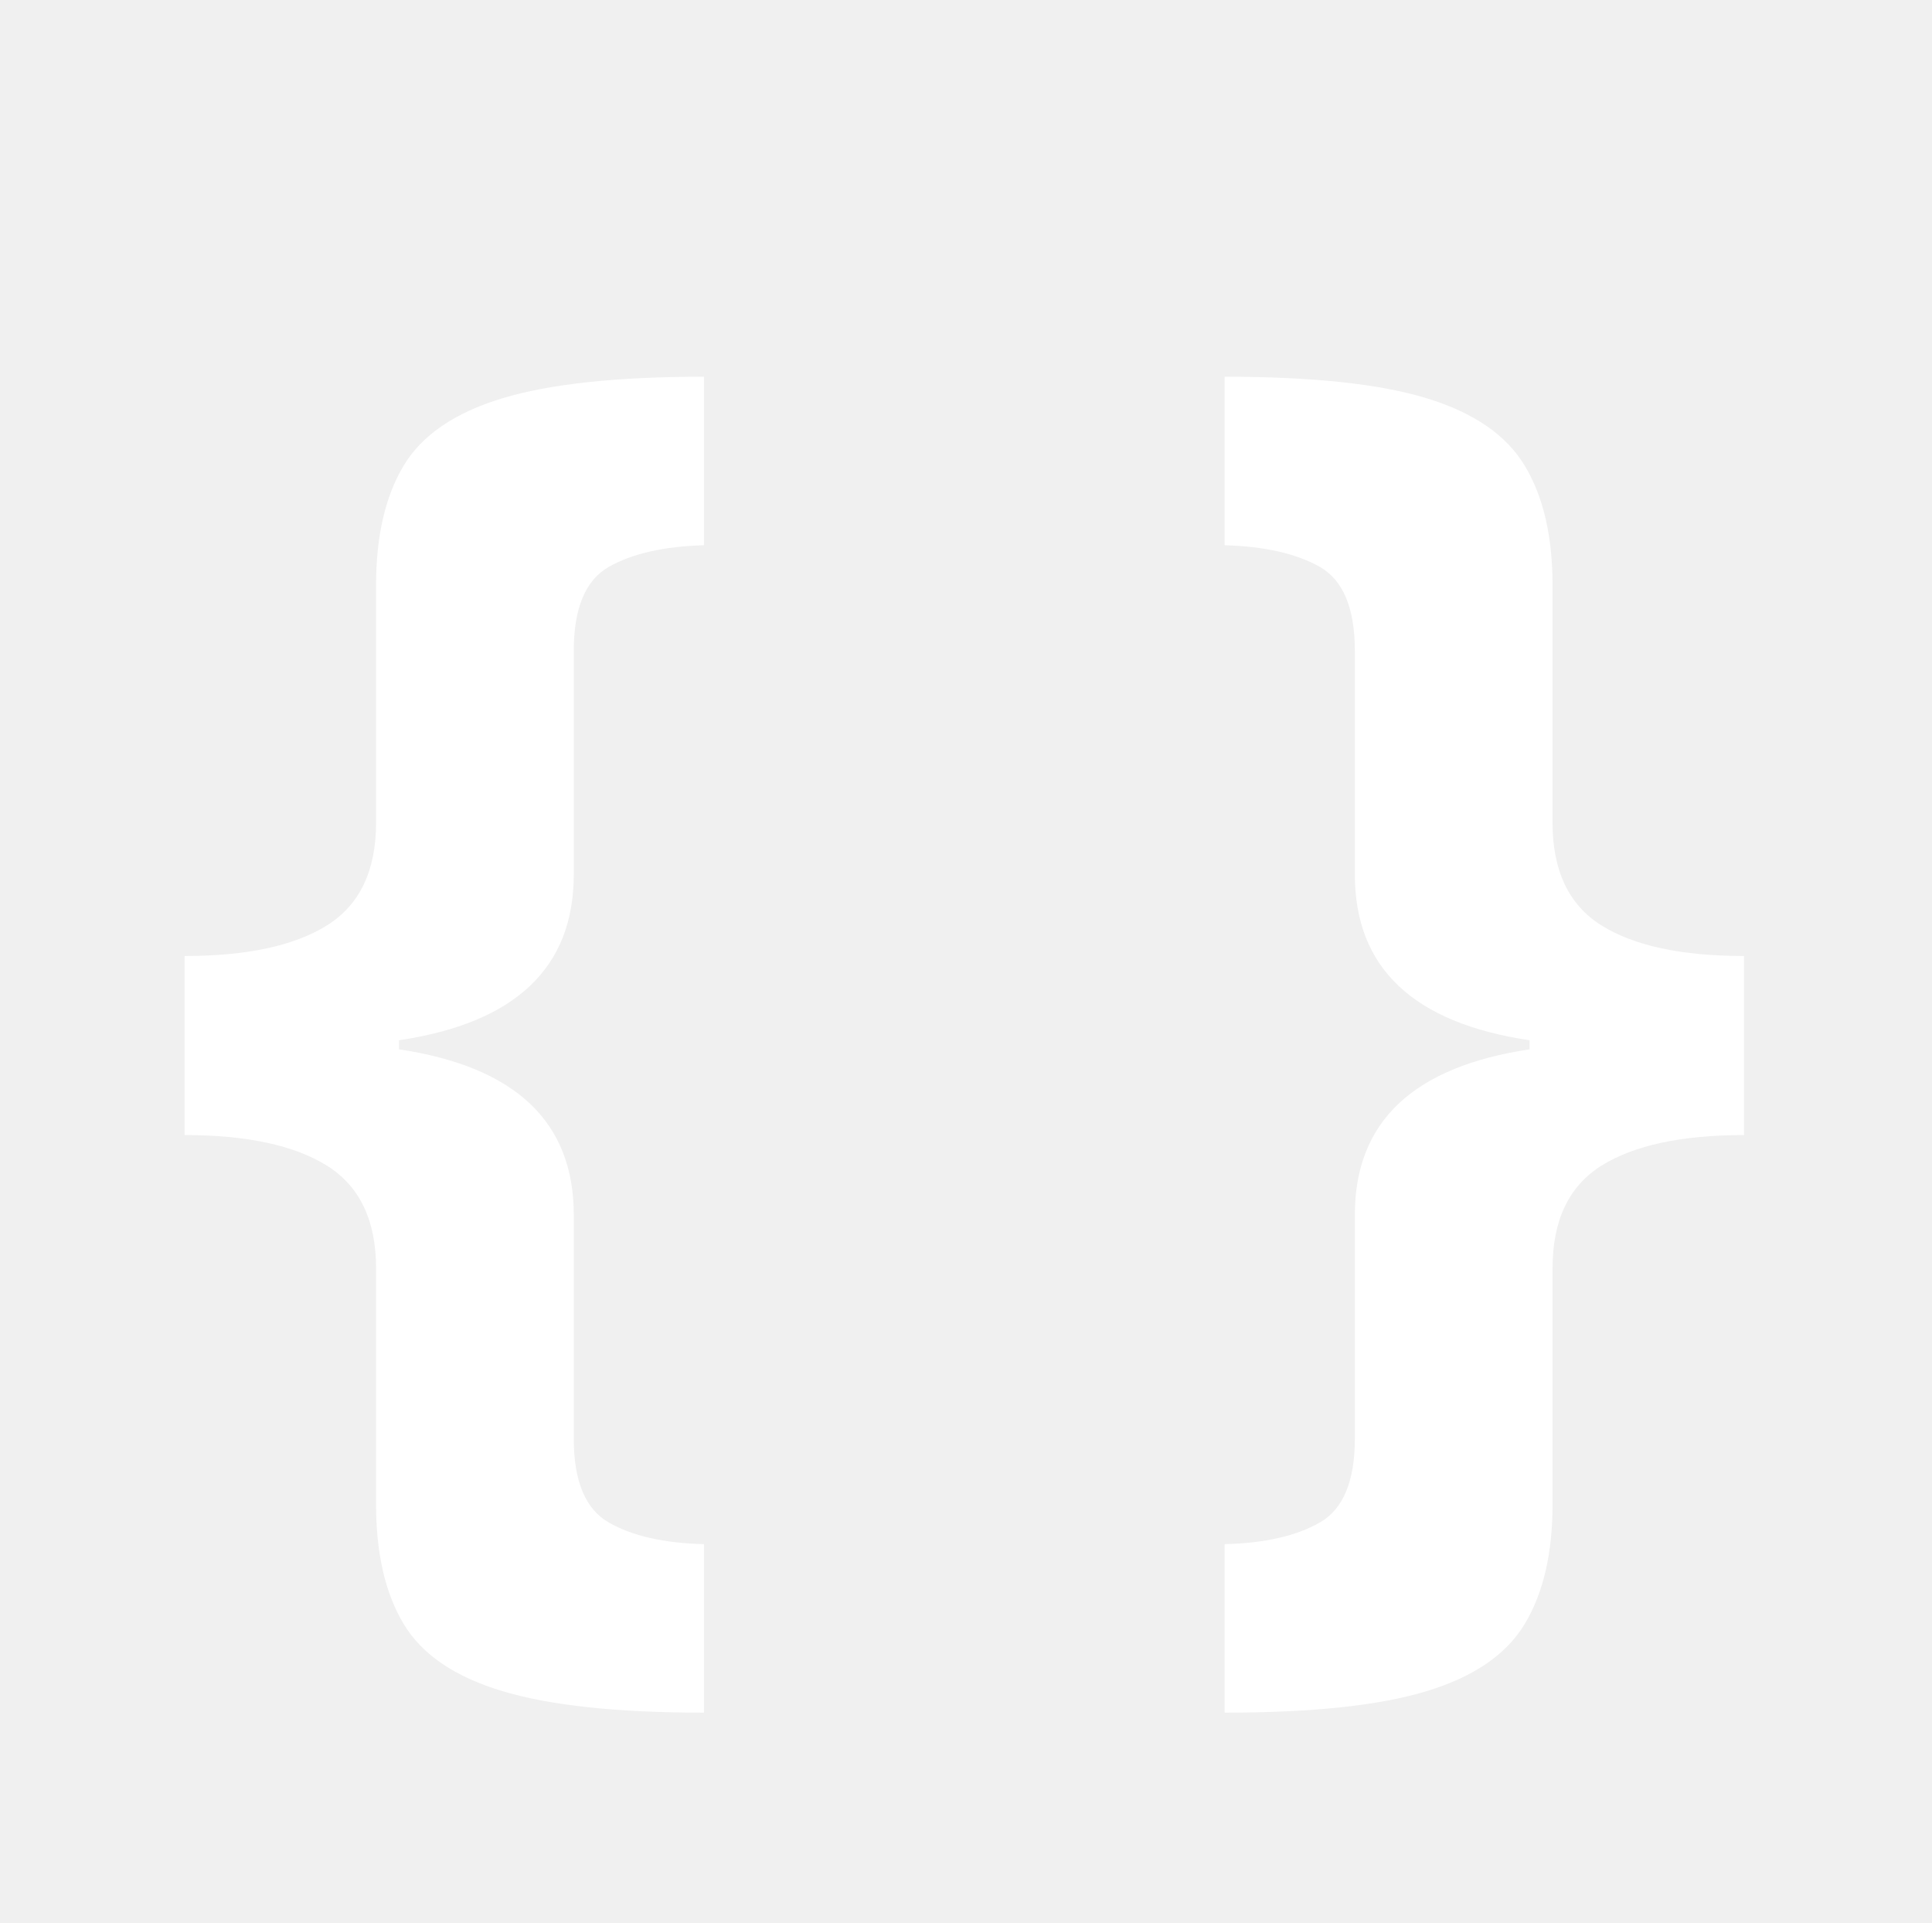
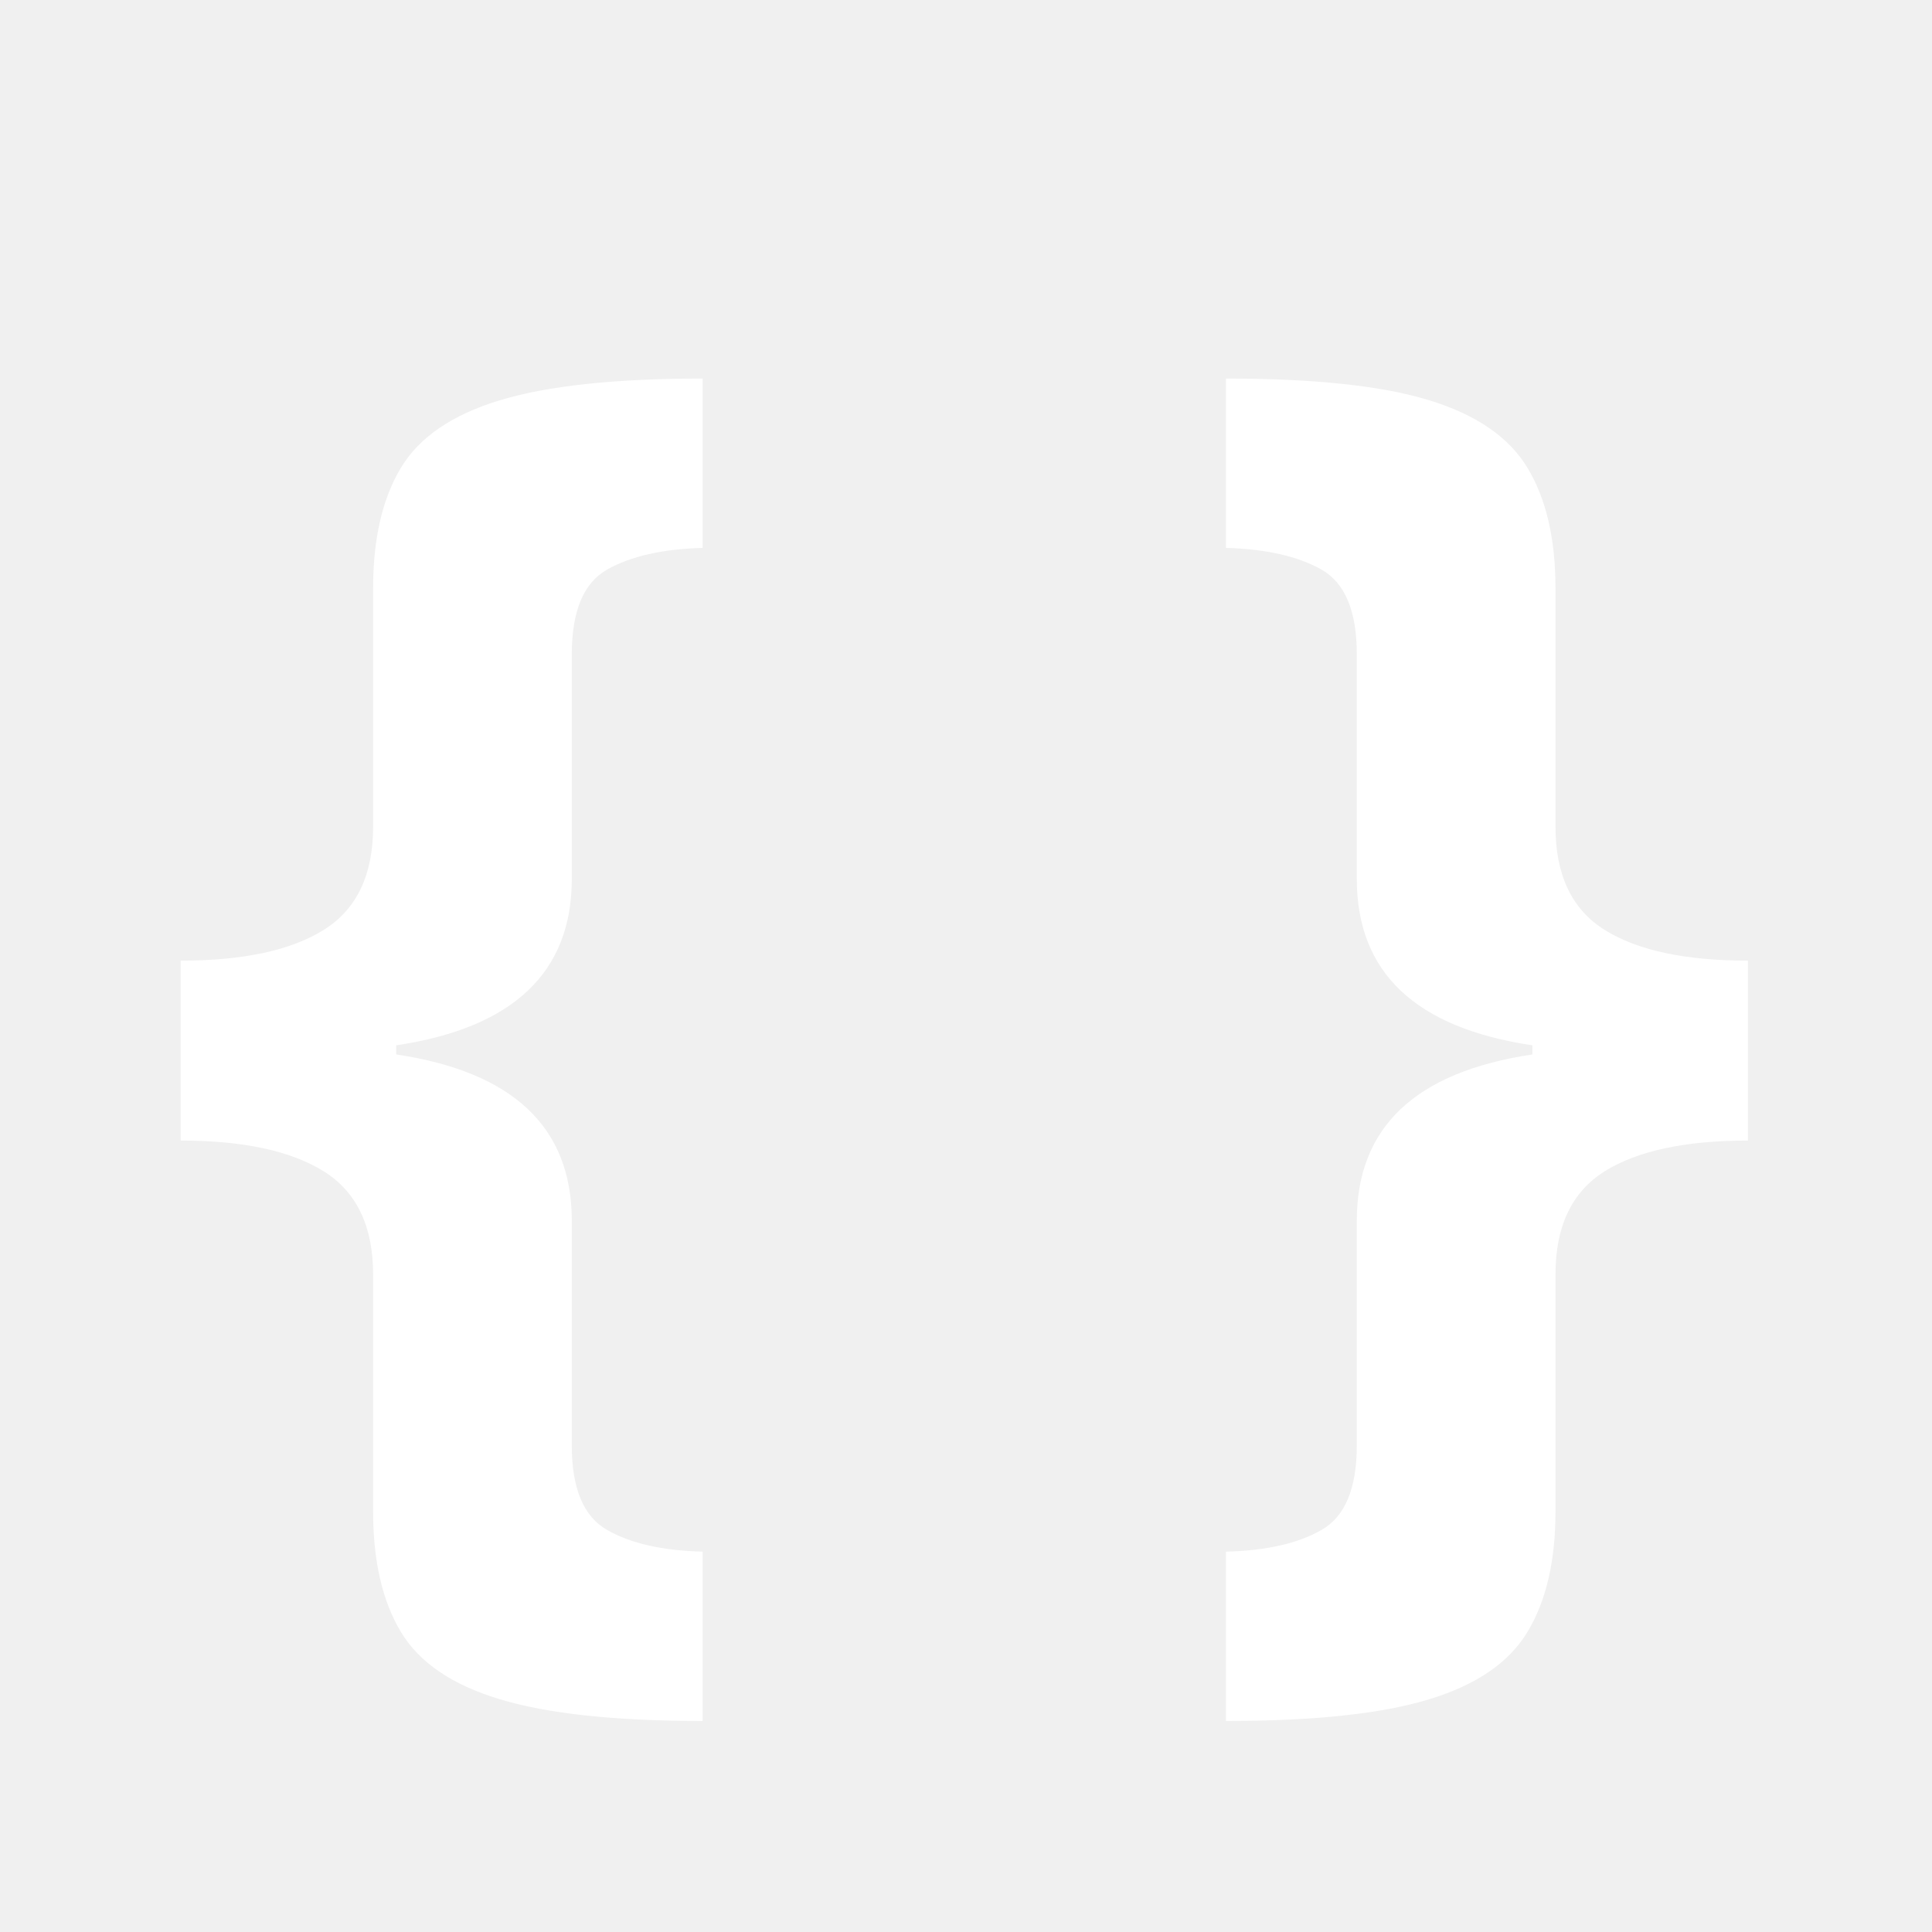
- <svg xmlns="http://www.w3.org/2000/svg" viewBox="0 0 201 200" fill-rule="evenodd" clip-rule="evenodd" stroke-linejoin="round" stroke-miterlimit="2">
-   <path fill="none" d="M.48-.006h200v200H.48z" />
-   <text x="5481" y="1618" font-family="'NexaBold','Nexa Bold'" font-weight="700" font-size="100" fill="#fff" transform="matrix(1.59362 0 0 1.59362 -8717.816 -2425.496)">{ }</text>
+ <svg xmlns="http://www.w3.org/2000/svg" viewBox="0 0 200 200" fill-rule="evenodd" clip-rule="evenodd" stroke-linejoin="round" stroke-miterlimit="2">
+   <path fill="none" d="M-.02-.006h200v200h-200z" />
+   <text x="5481" y="1618" font-family="'NexaBold','Nexa Bold'" font-weight="700" font-size="100" fill="#fff" transform="matrix(1.59362 0 0 1.59362 -8718.316 -2425.496)">{ }</text>
</svg>
